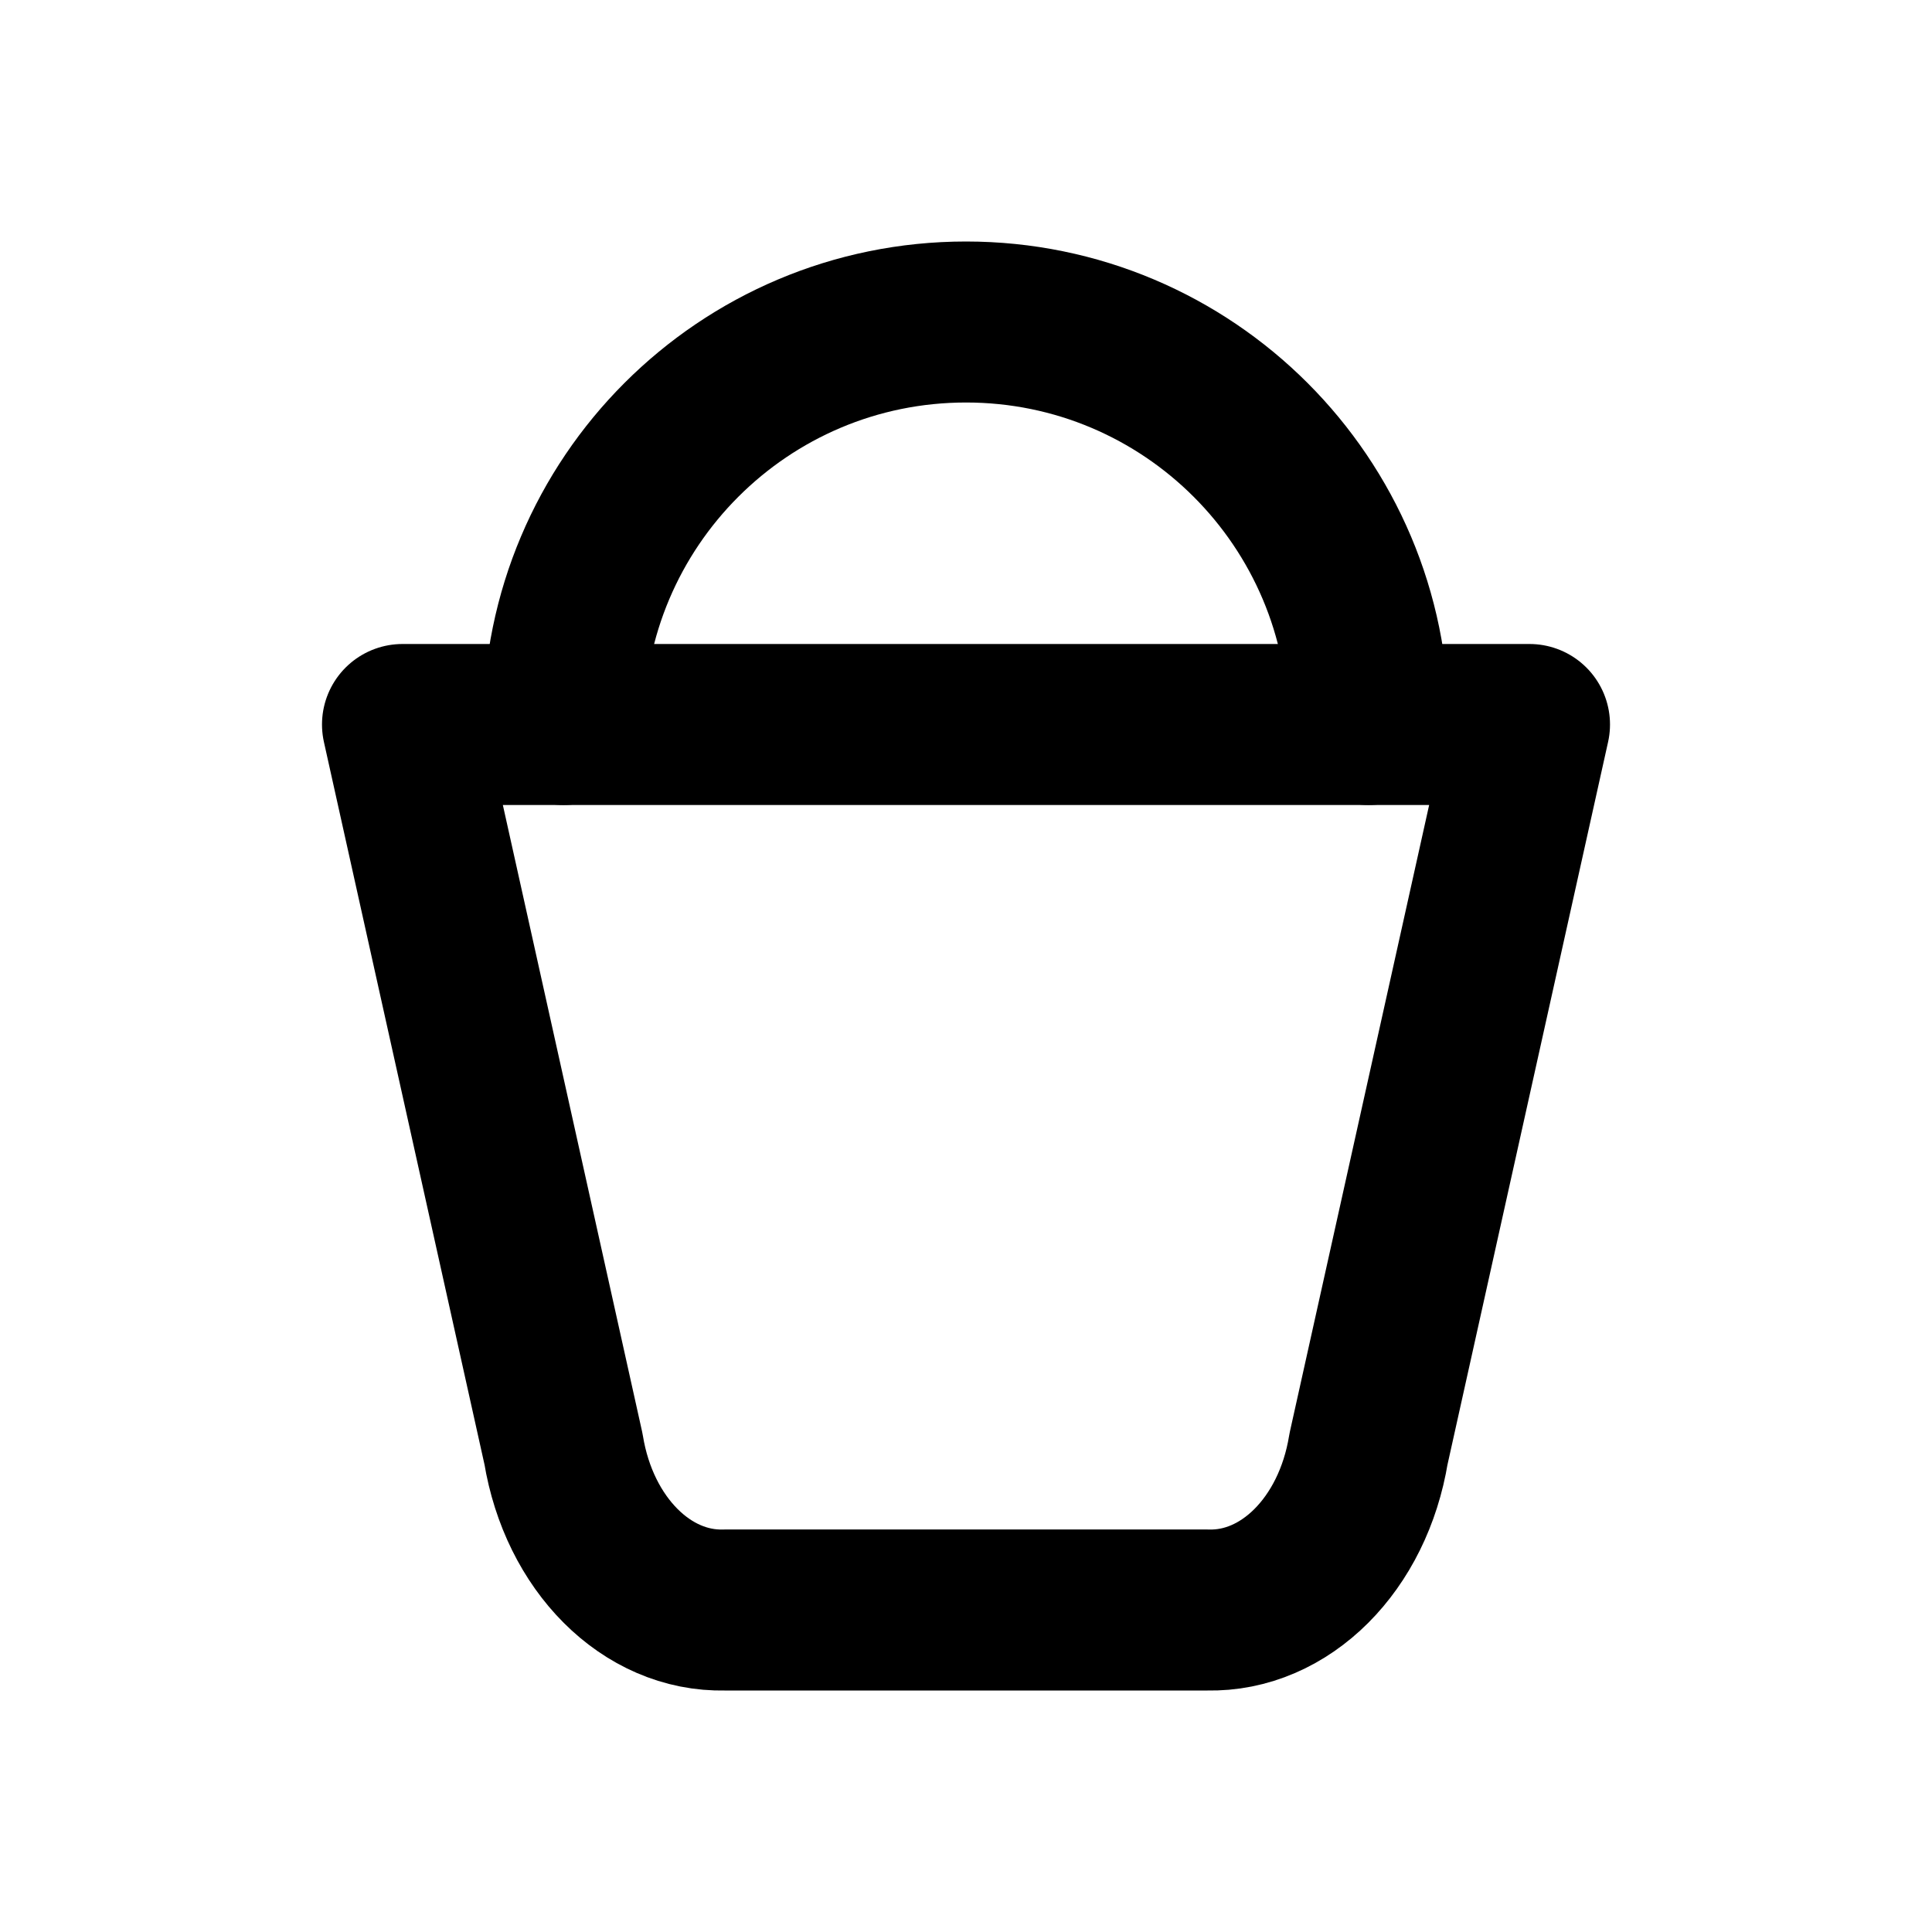
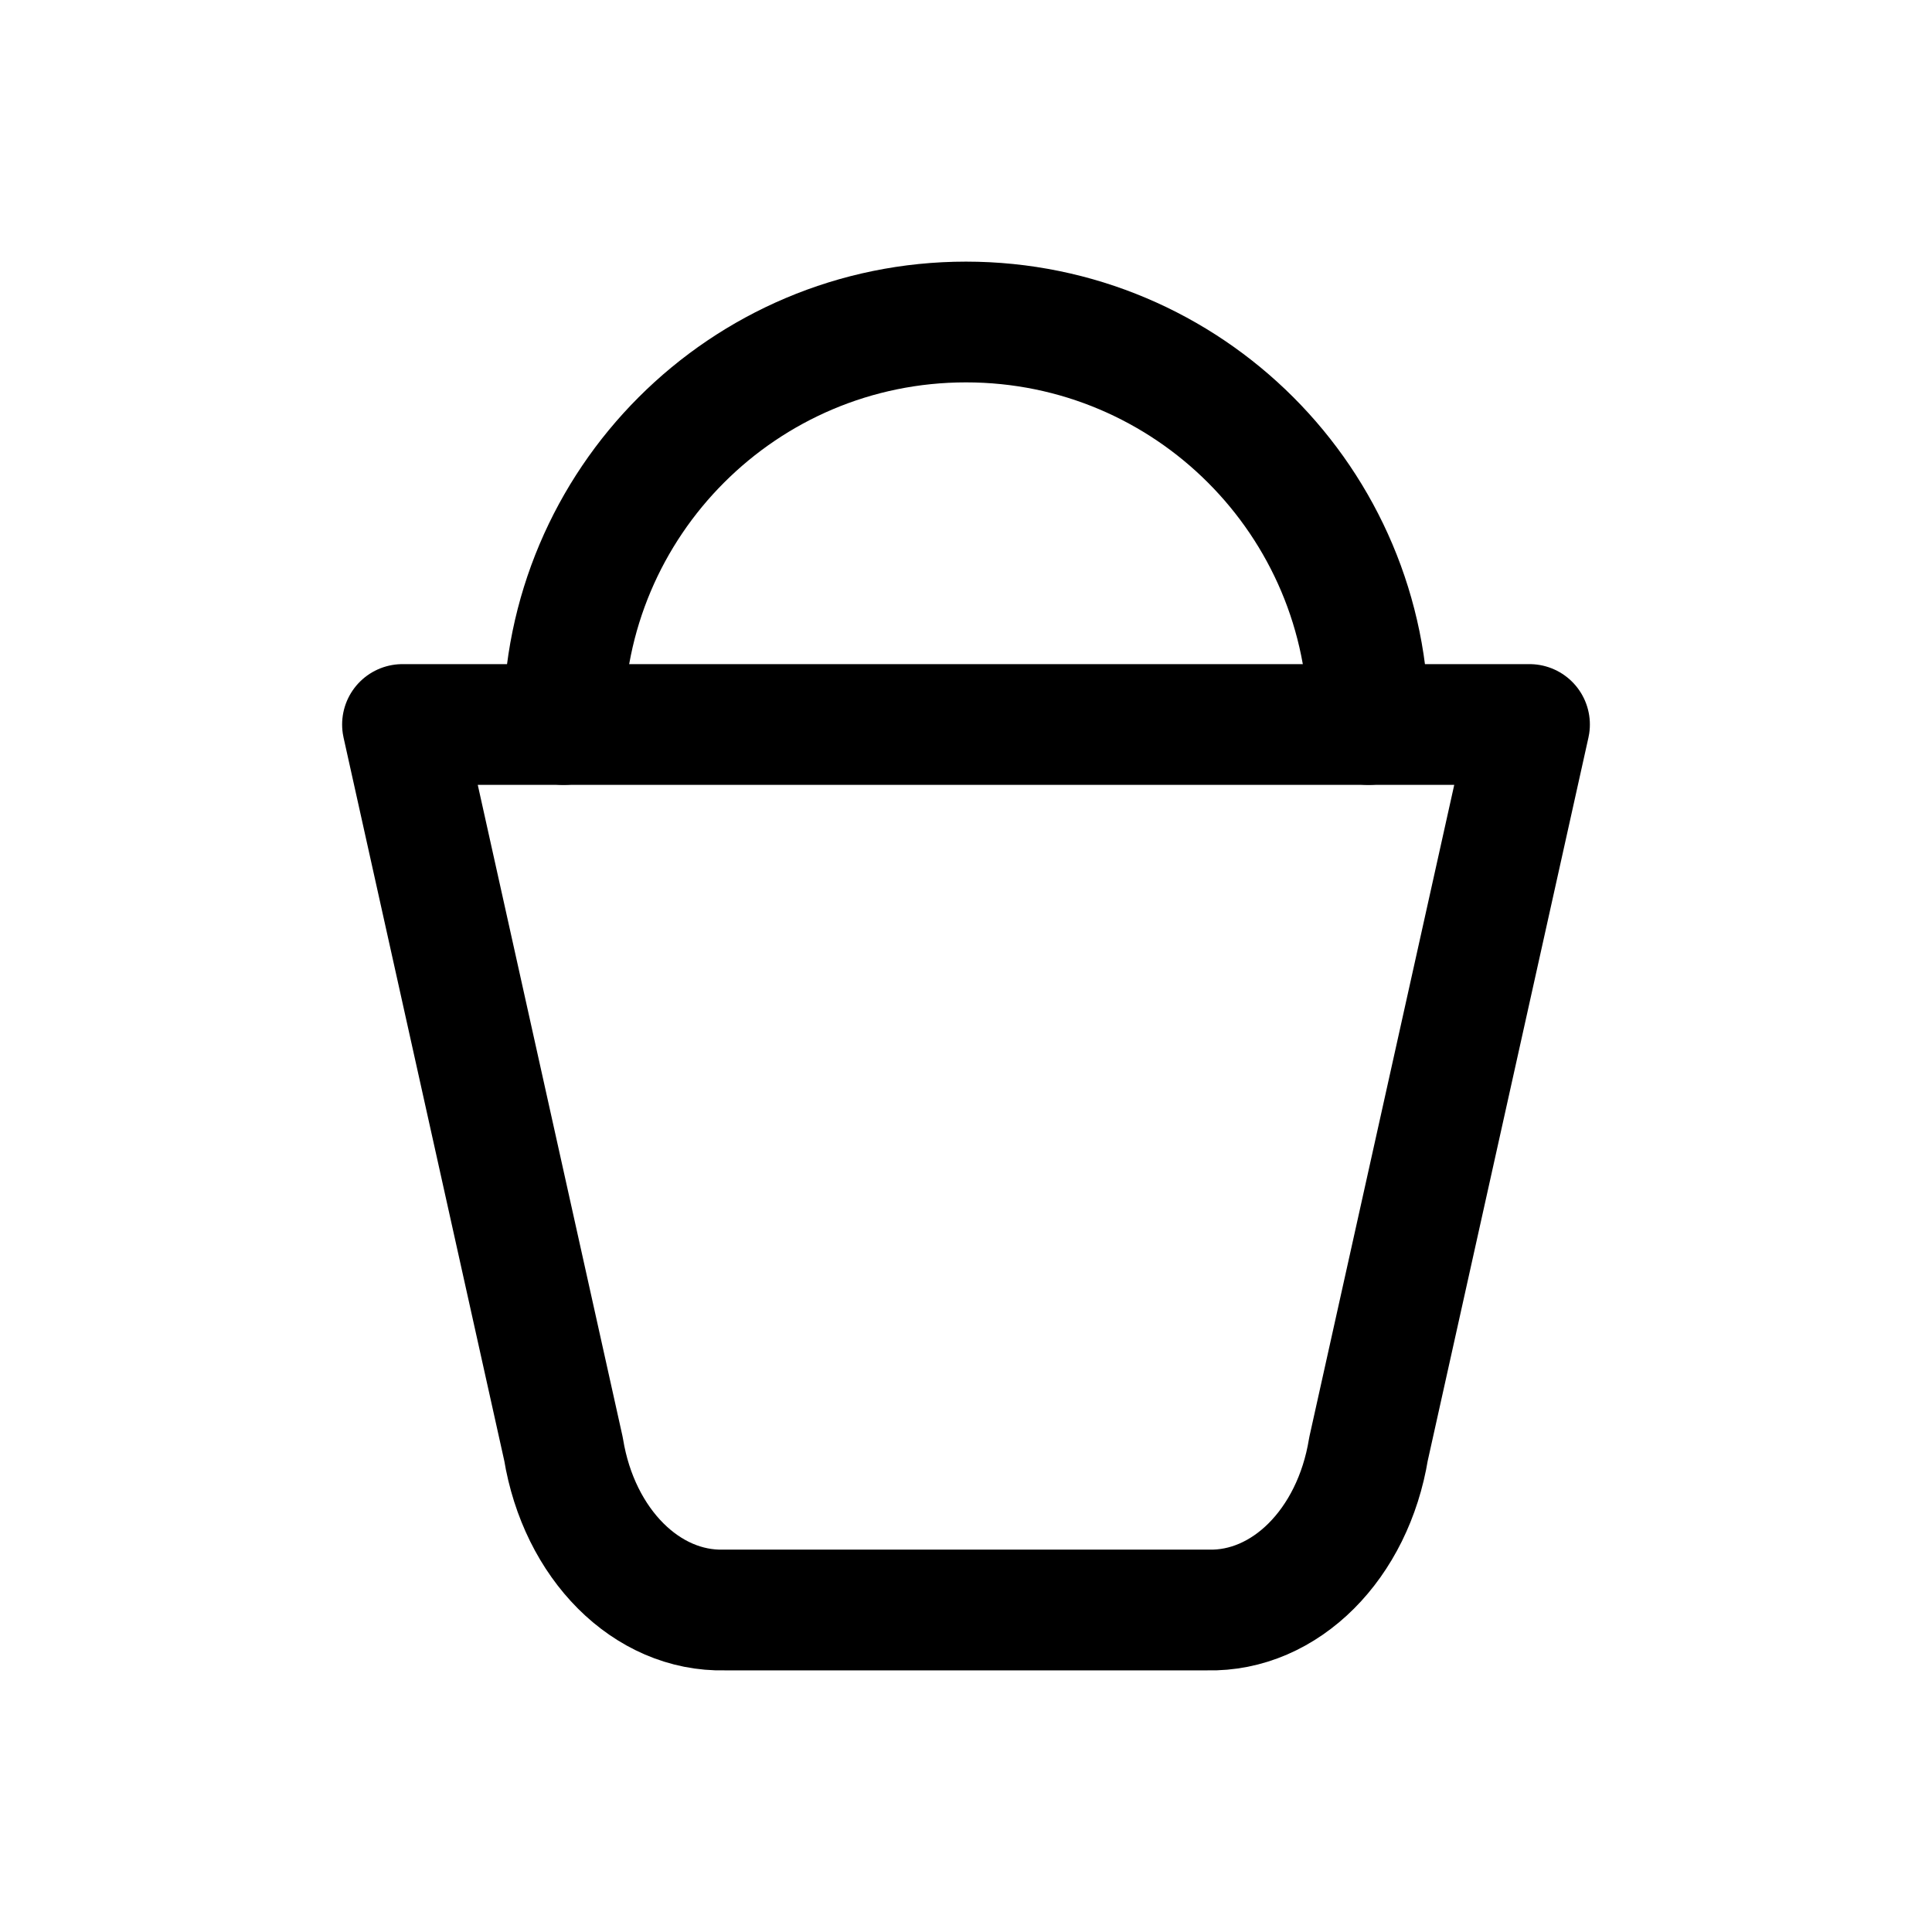
- <svg xmlns="http://www.w3.org/2000/svg" class="icon icon-tabler icon-tabler-bucket" width="24" height="24" viewBox="0 0 24 24" stroke-width="2" stroke="currentColor" fill="none" stroke-linecap="round" stroke-linejoin="round">
+ <svg xmlns="http://www.w3.org/2000/svg" class="icon icon-tabler icon-tabler-bucket" width="24" height="24" viewBox="0 0 24 24" stroke-width="1.5" stroke="currentColor" fill="none" stroke-linecap="round" stroke-linejoin="round">
  <path stroke="none" d="M0 0h24v24H0z" fill="none" />
  <path d="M19 9l-2 9a2 2.5 0 0 1 -2 2h-6a2 2.5 0 0 1 -2 -2l-2 -9z" />
  <path d="M7 9a5 5 0 0 1 10 0" />
</svg>
